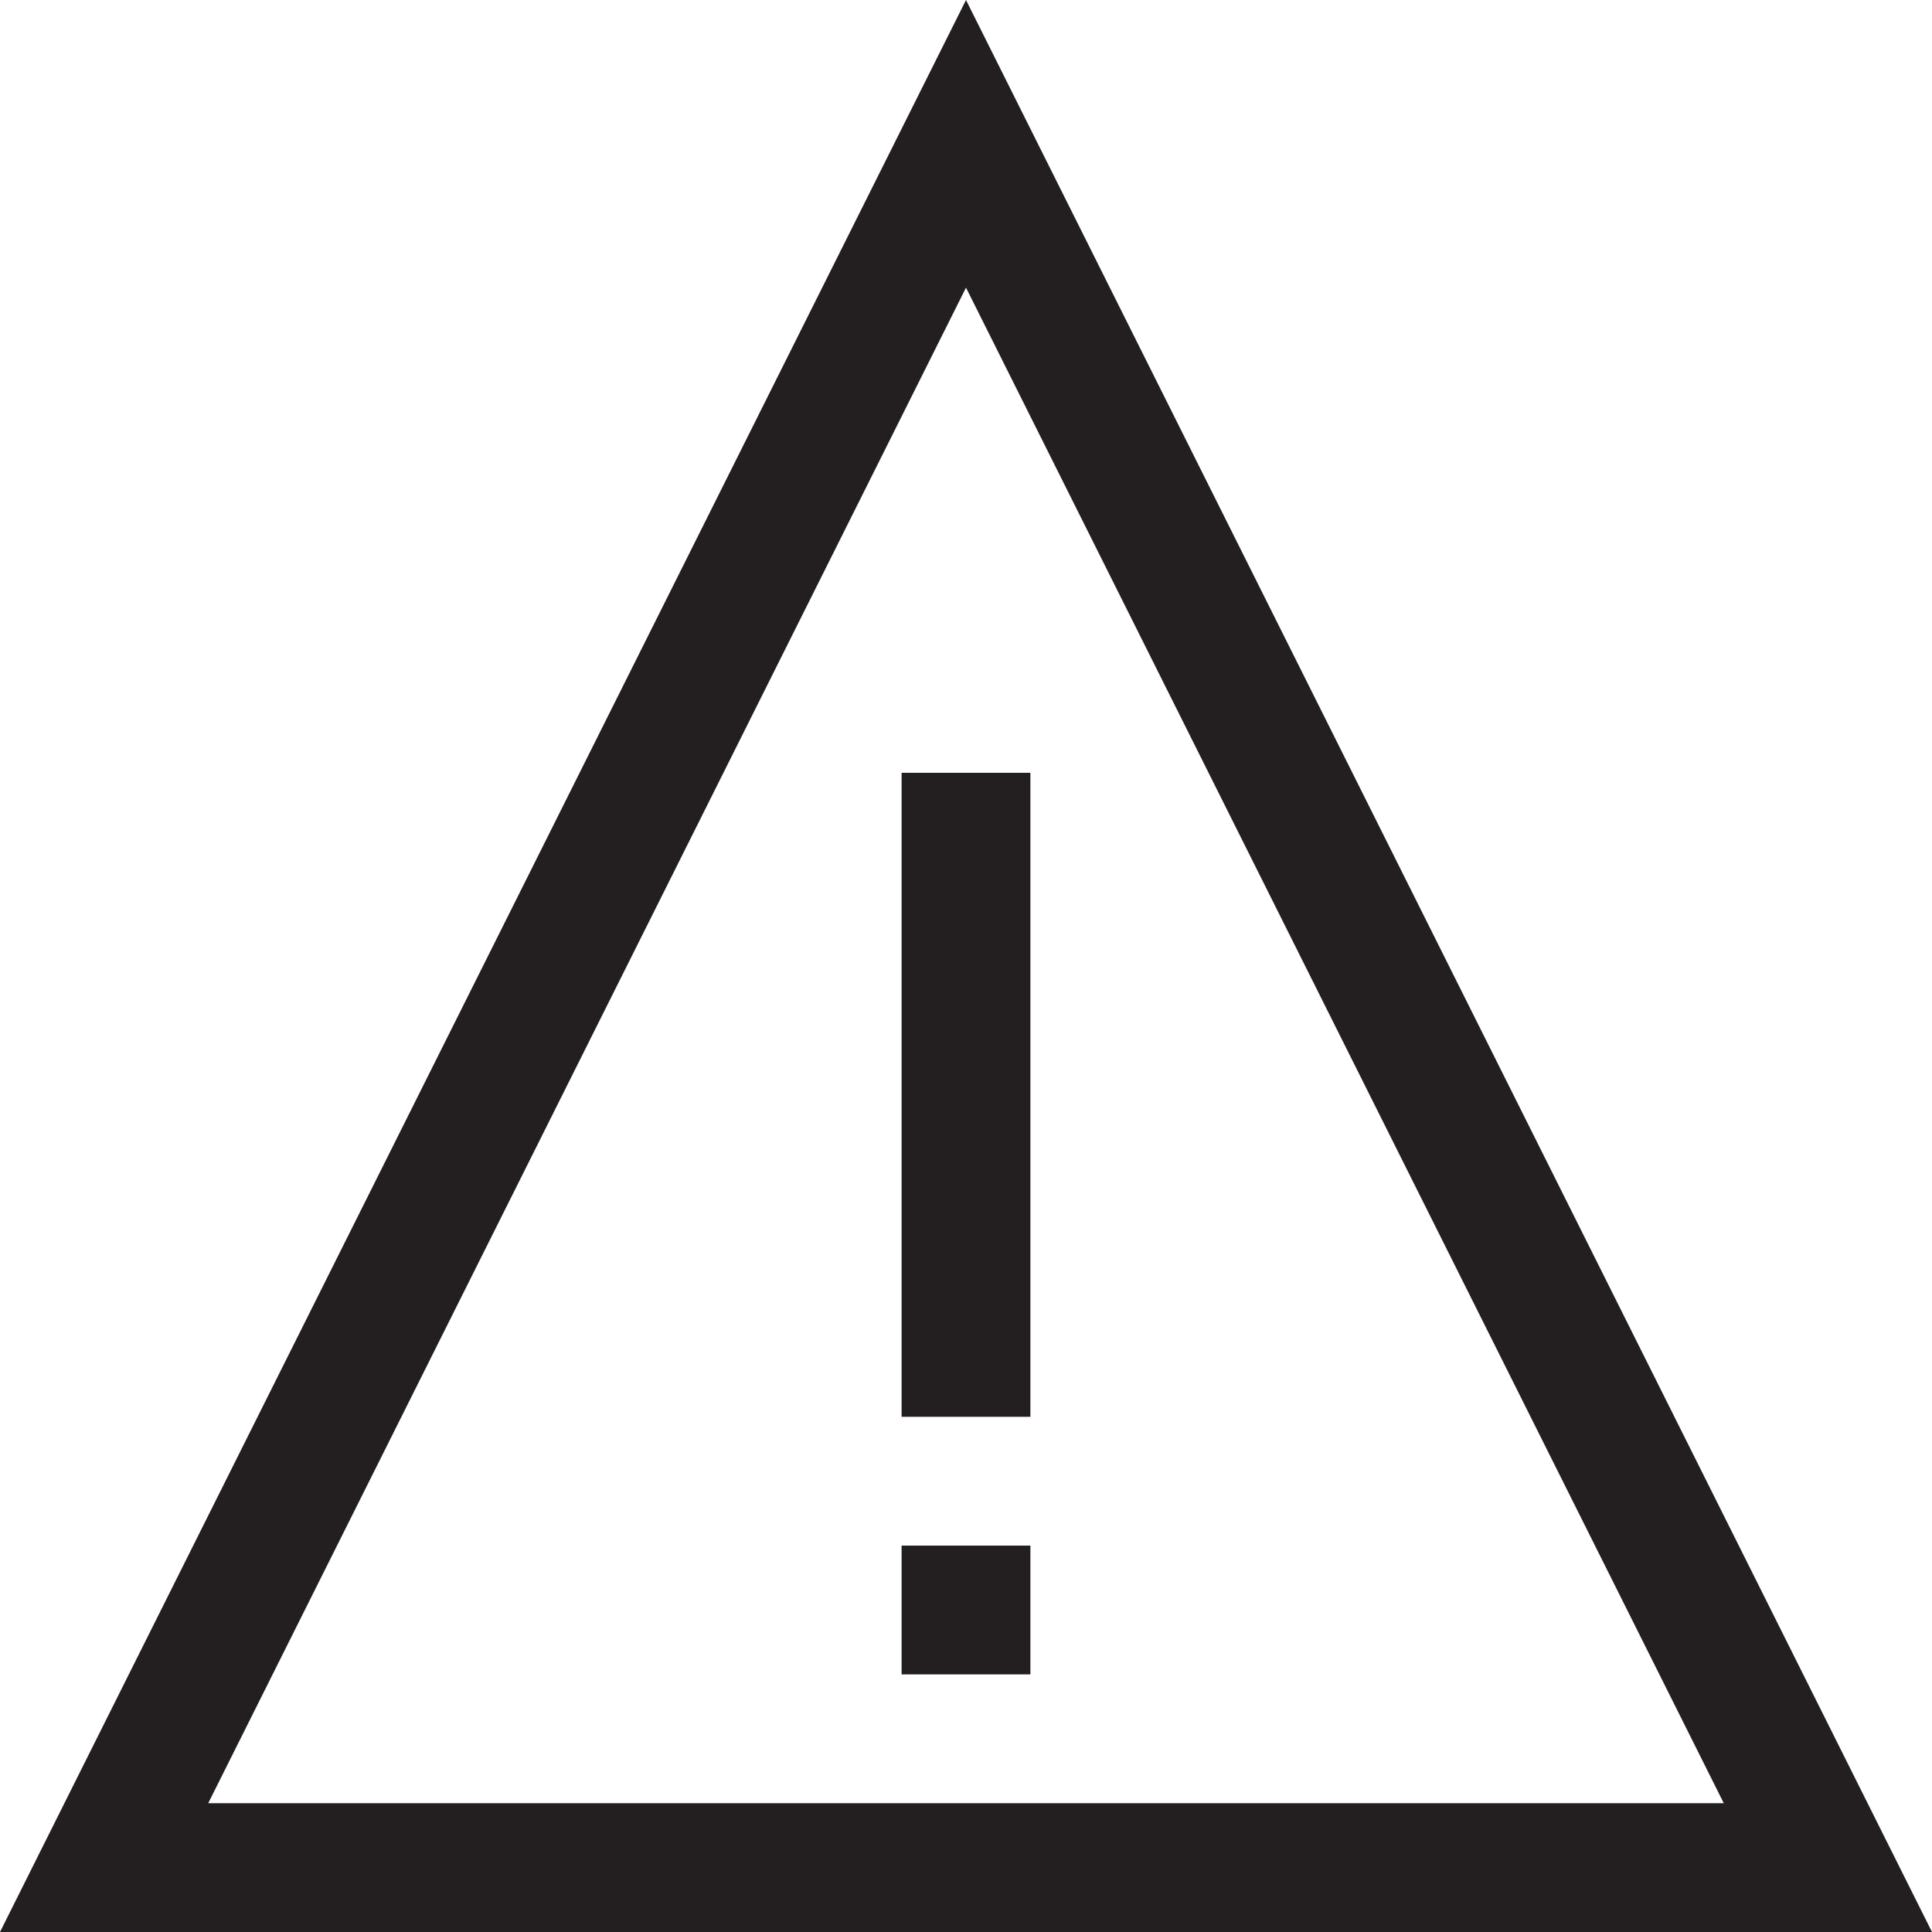
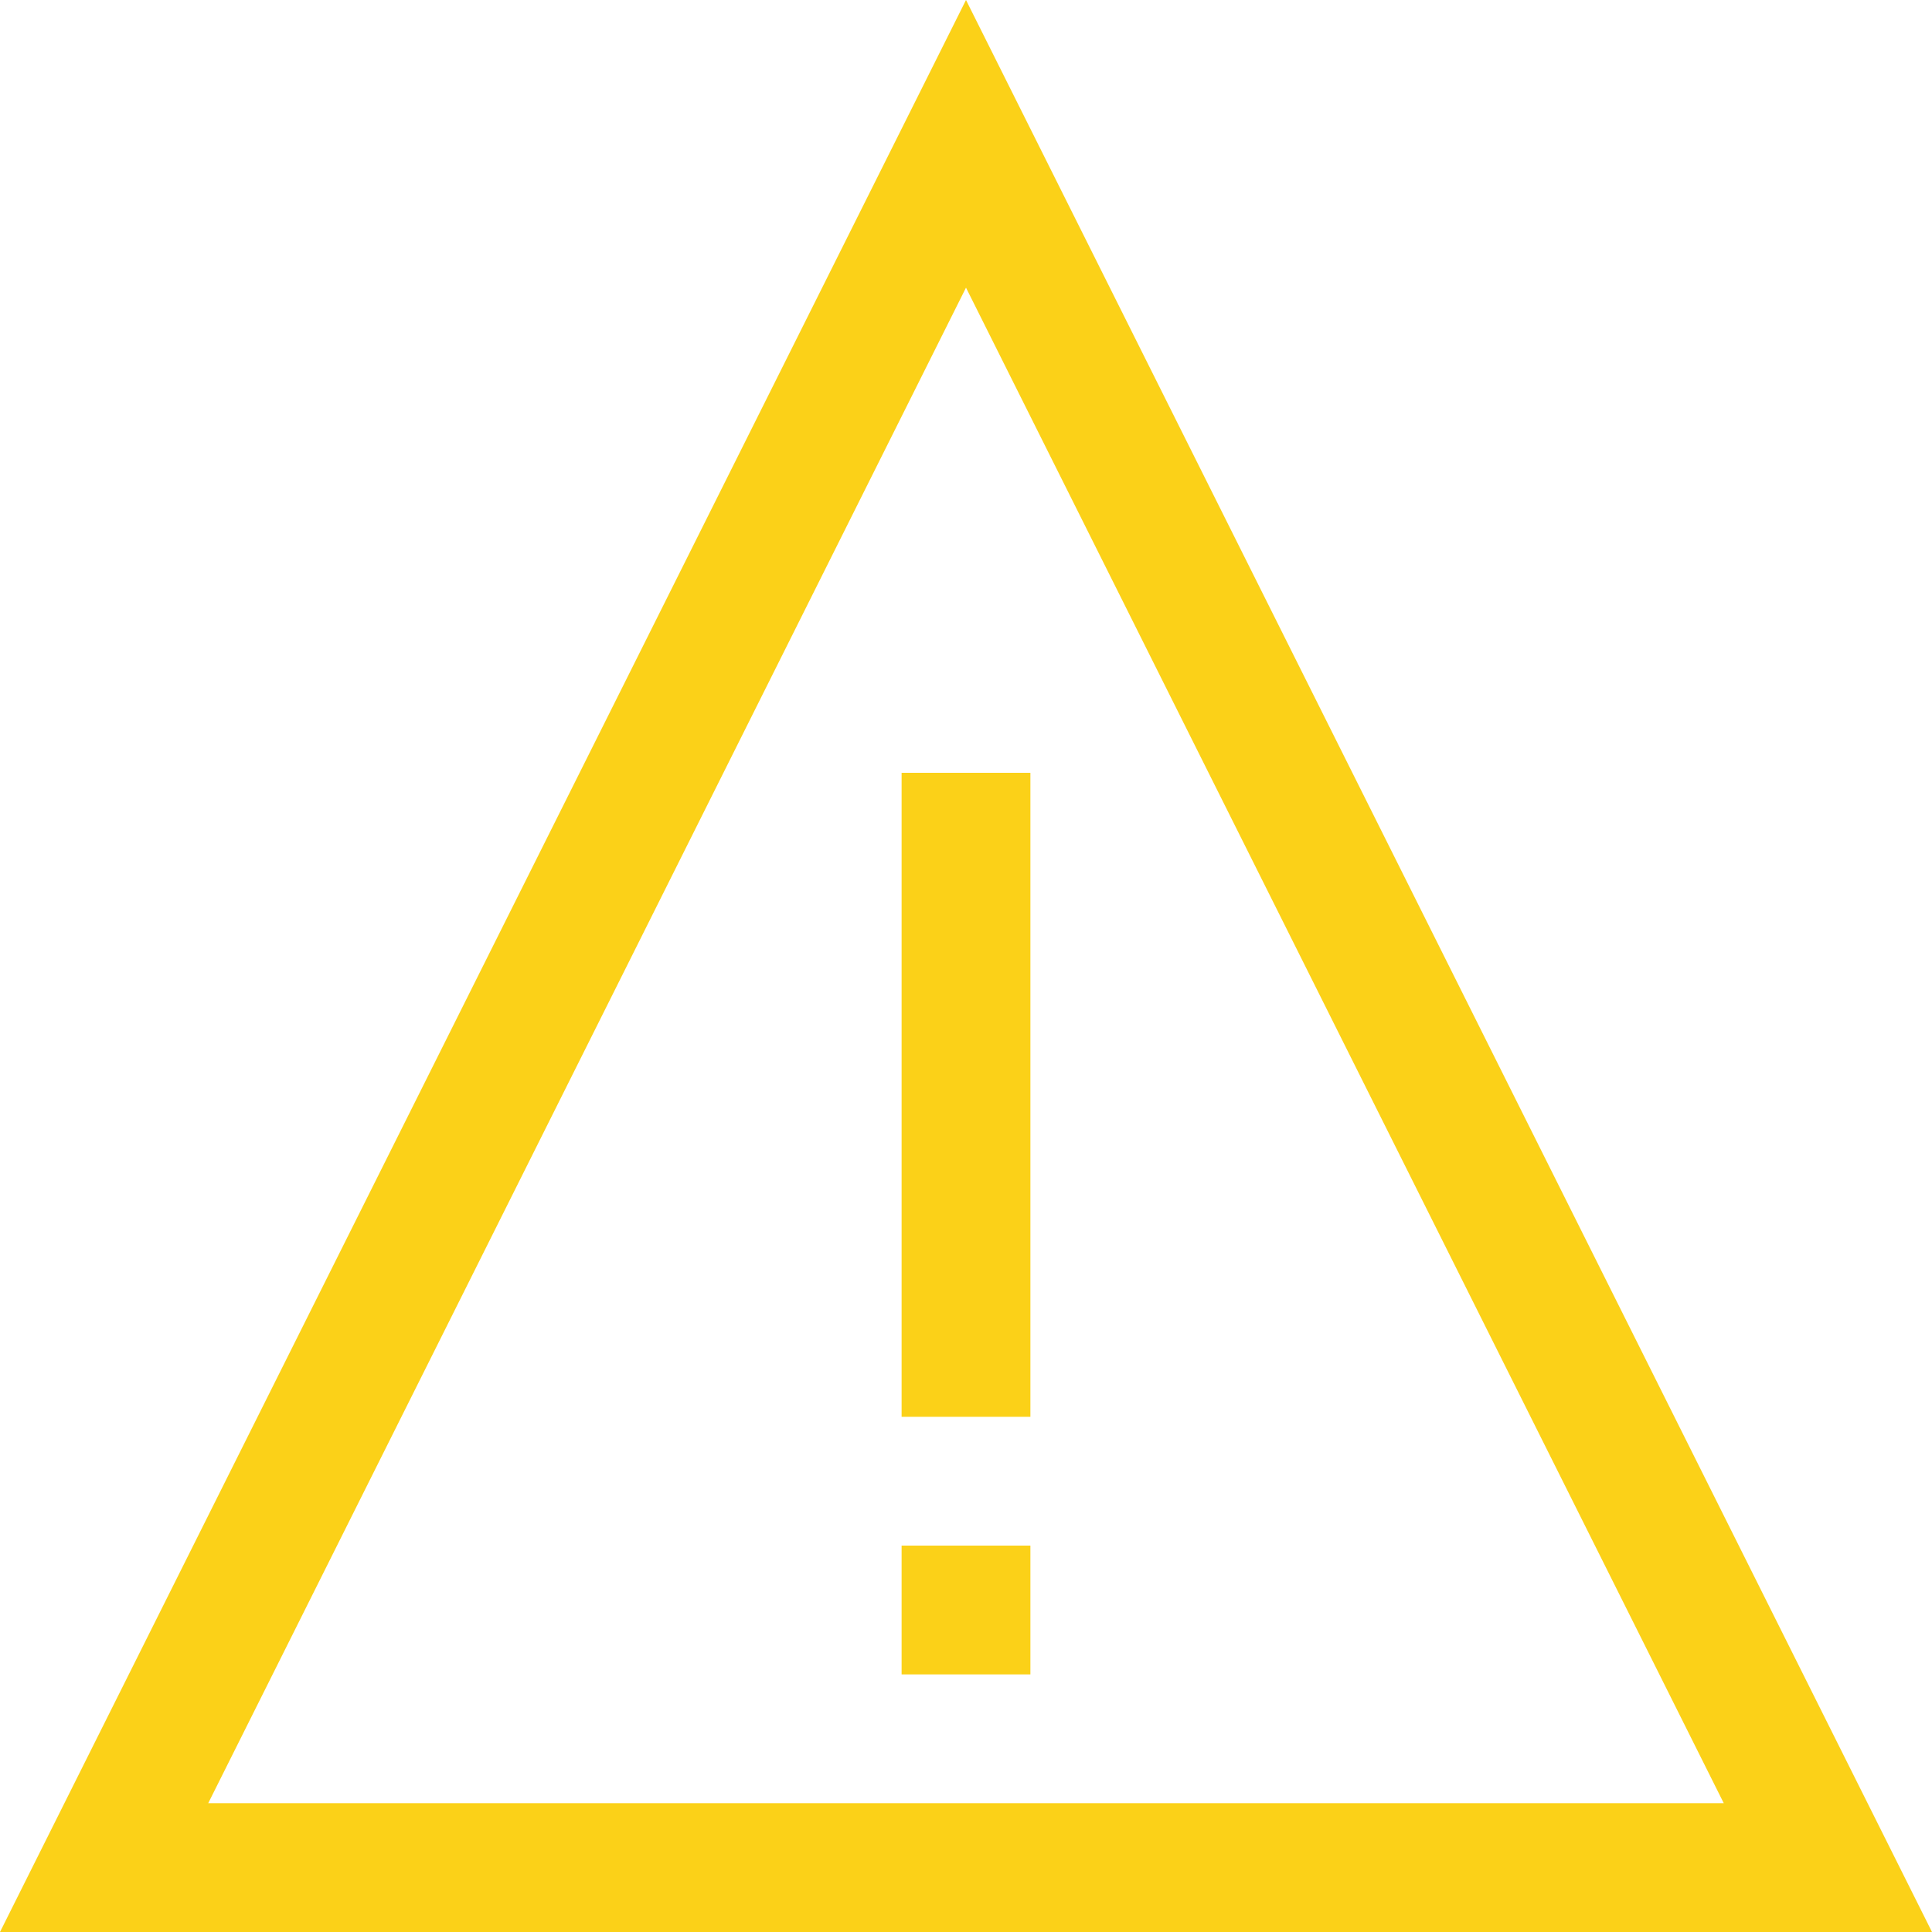
<svg xmlns="http://www.w3.org/2000/svg" data-name="Layer 1" viewBox="0 0 36 36">
  <defs>
-     <style>.cls-1{fill:#231f20;}</style>
+     <style>.cls-1{fill:#FBD118;}</style>
  </defs>
  <path class="cls-1" d="M36,36H0L18,0ZM3.88,33.6H32.12L18,5.36ZM19.2,14.4v12H16.8v-12ZM16.8,28.8h2.4v2.4H16.8Z" />
</svg>
